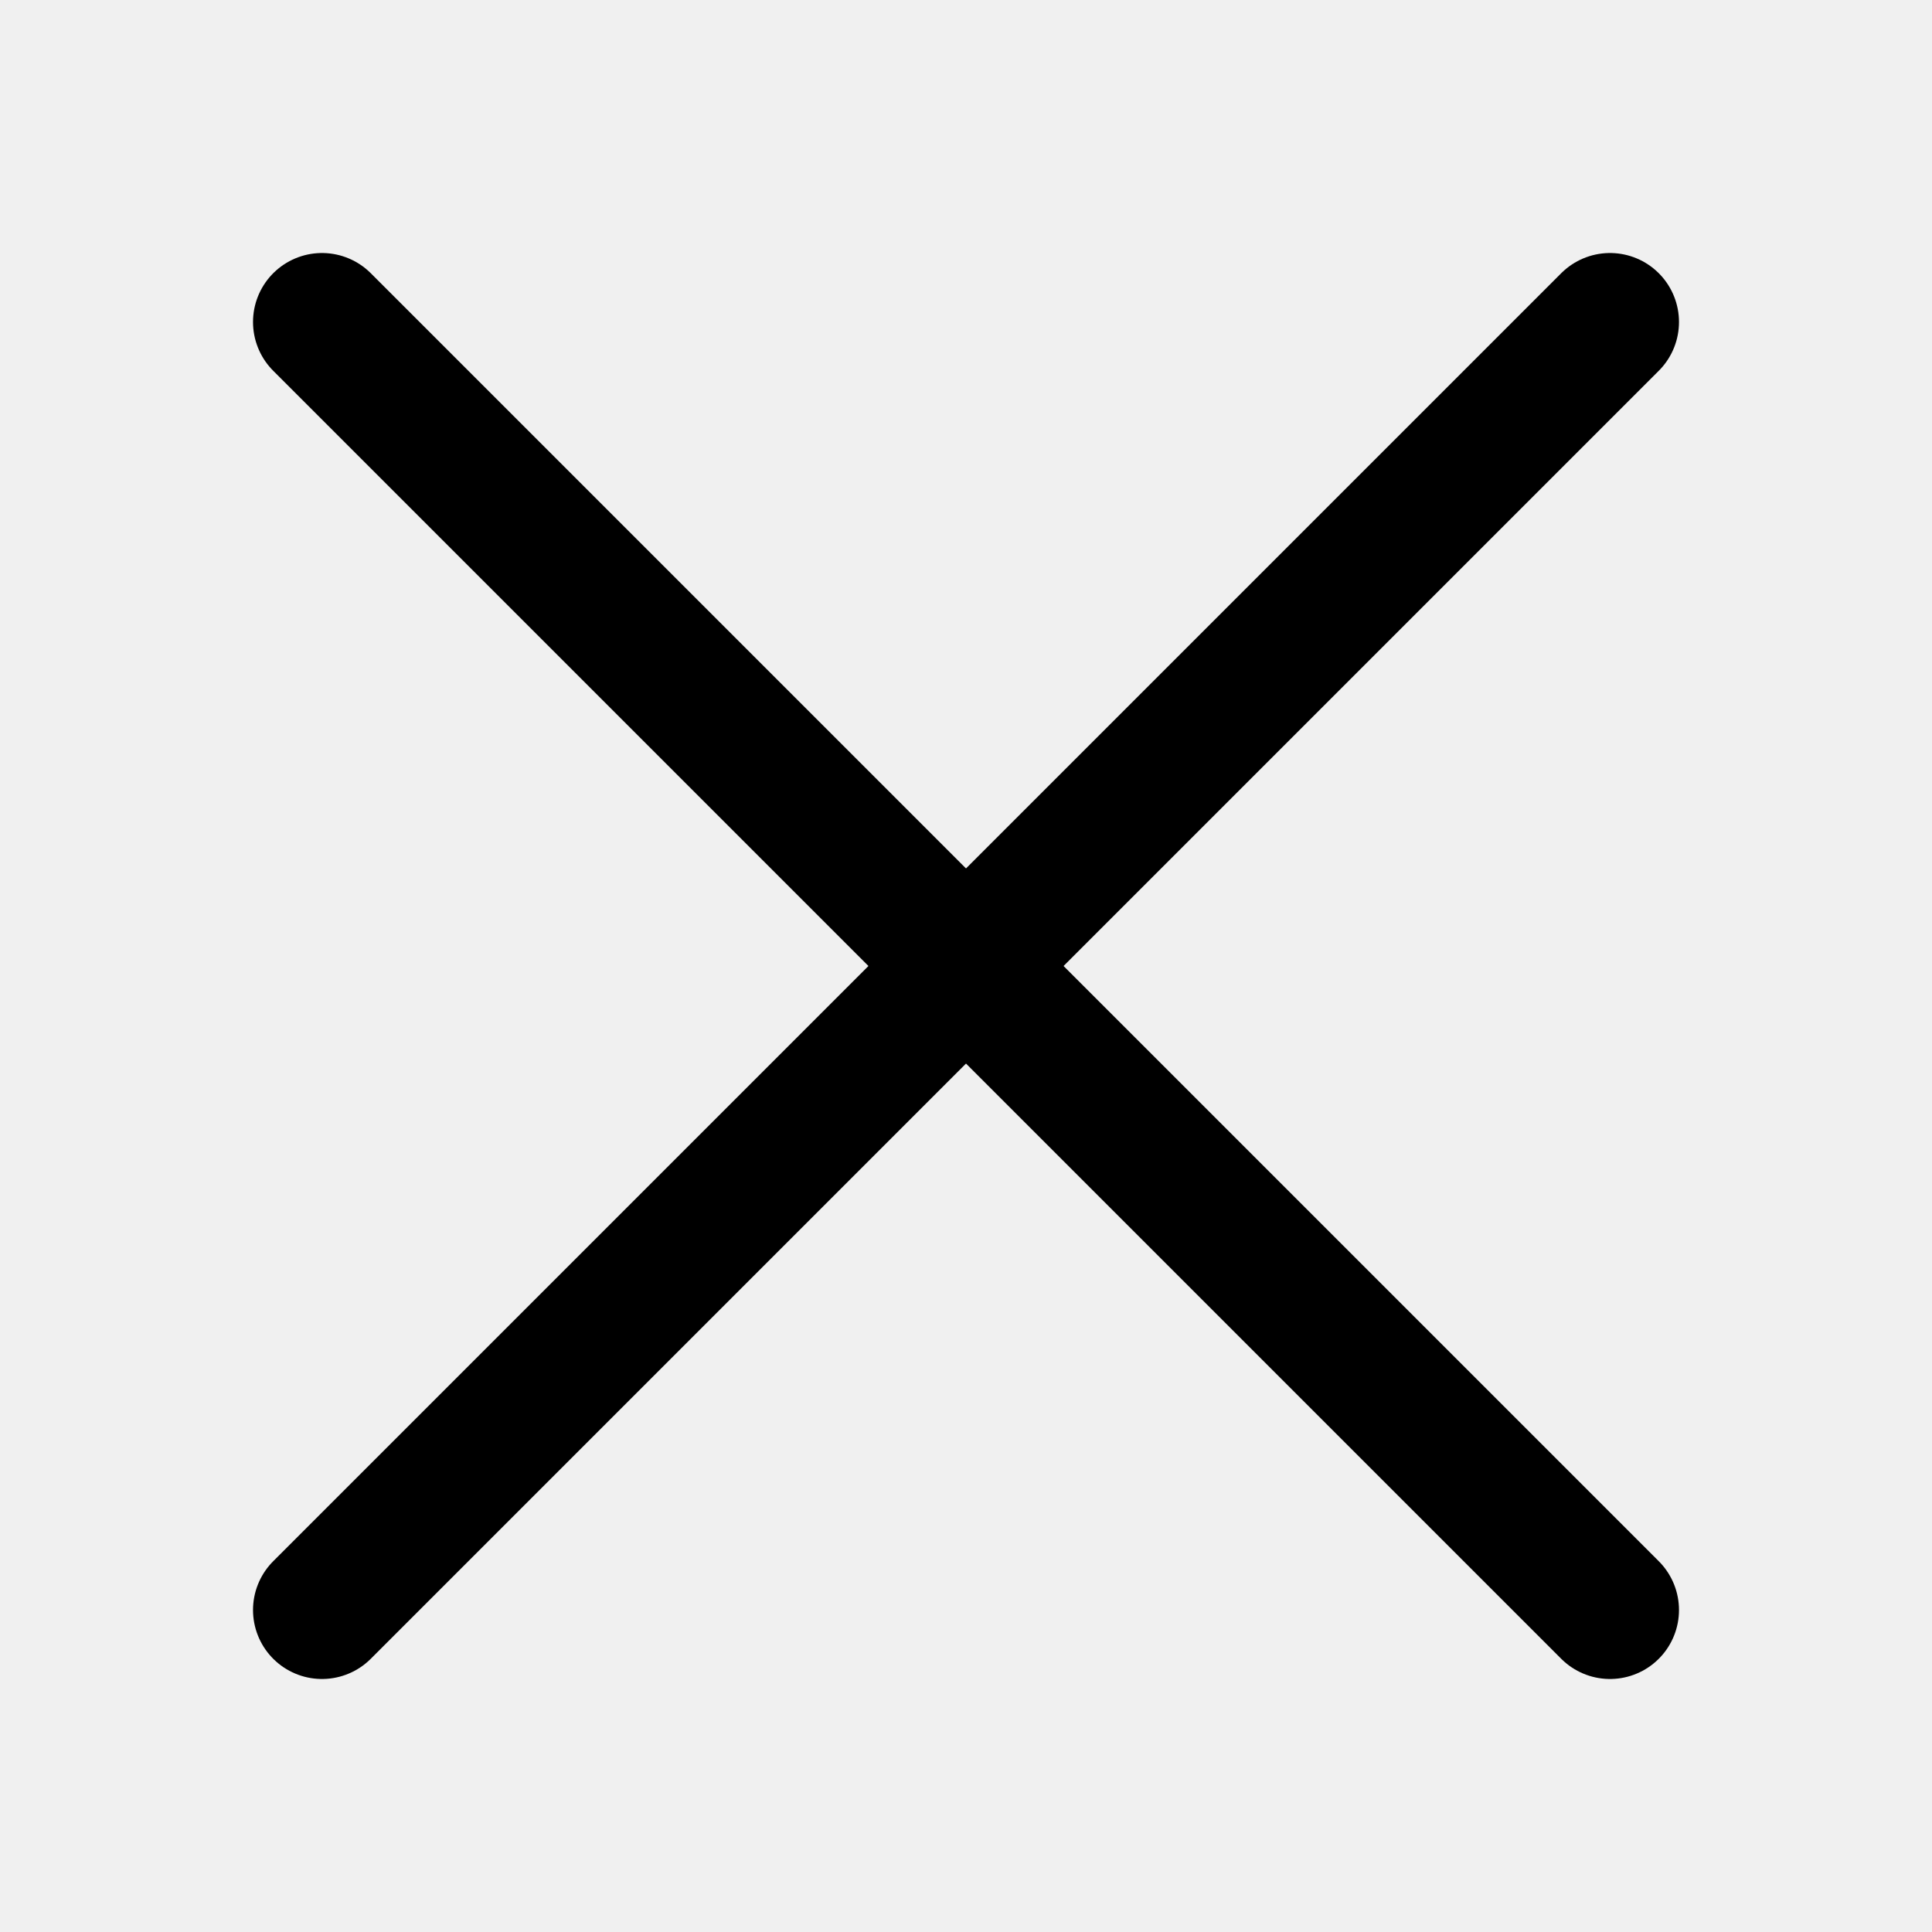
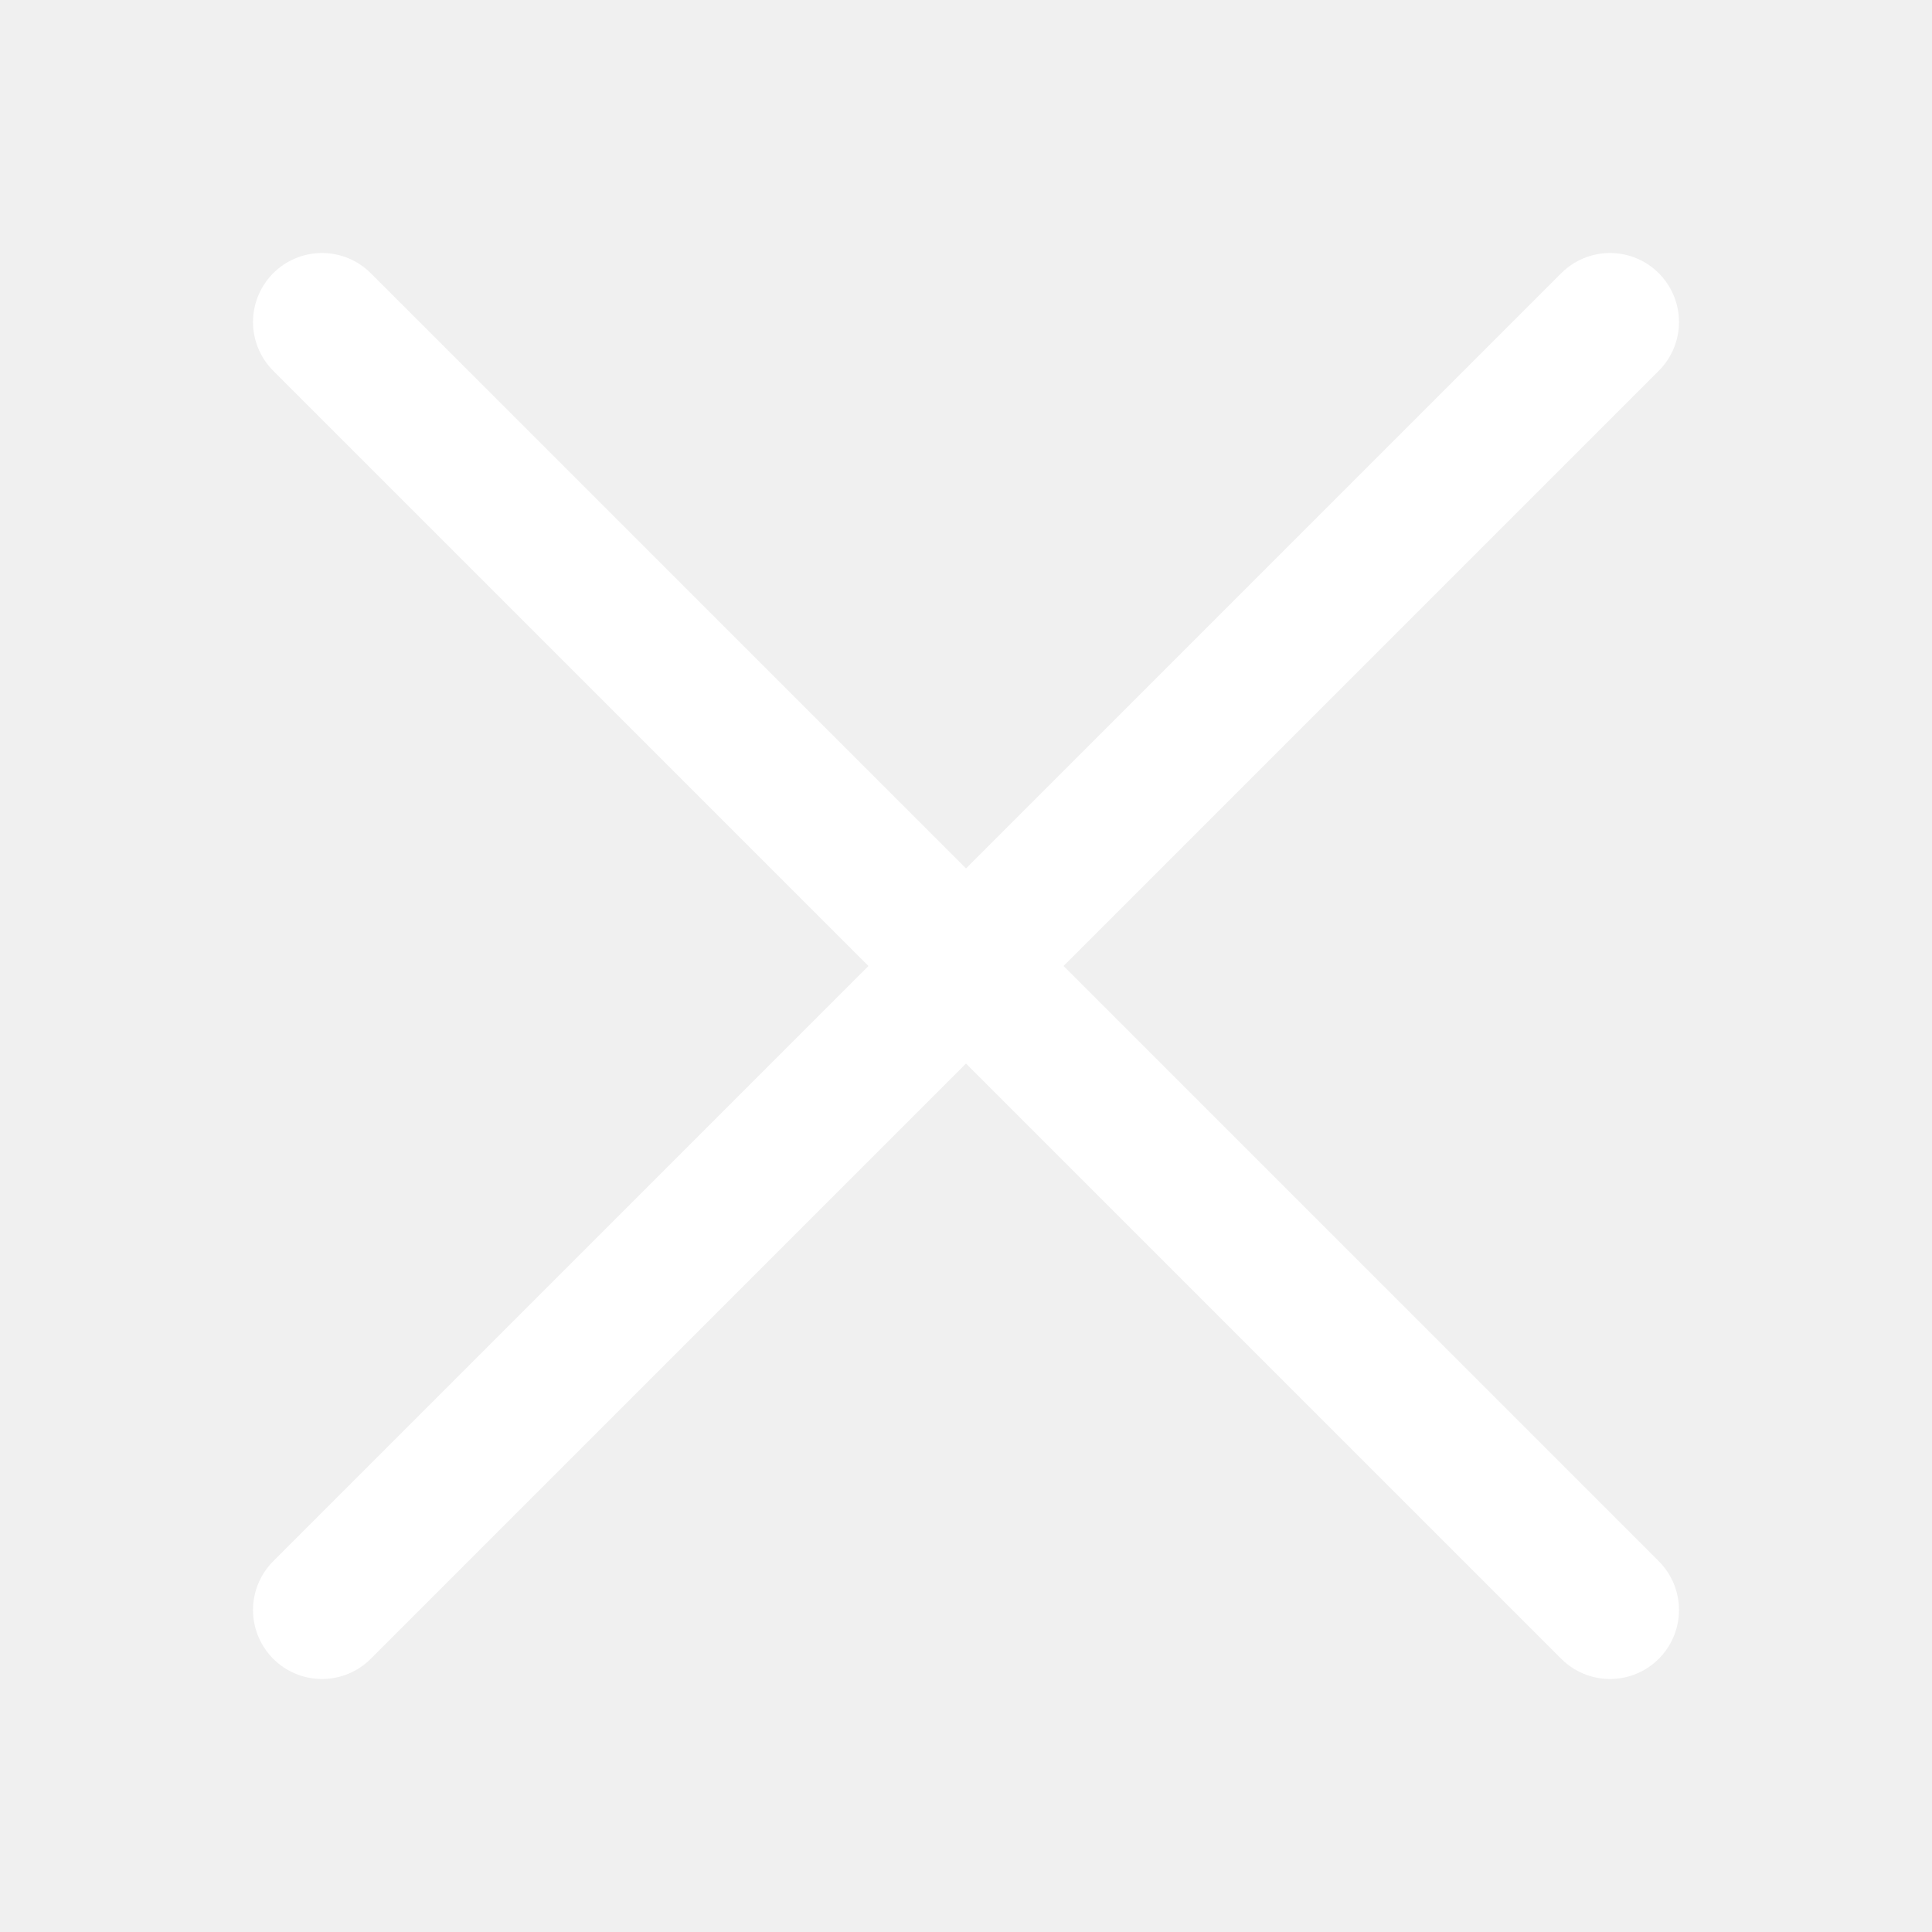
<svg xmlns="http://www.w3.org/2000/svg" width="24" height="24" viewBox="0 0 24 24" fill="none">
-   <path d="M20 4L4 20" stroke="black" stroke-width="1.714" stroke-linecap="round" stroke-linejoin="round" />
-   <path d="M4 4L20 20" stroke="black" stroke-width="1.714" stroke-linecap="round" stroke-linejoin="round" />
+   <g id="icon_close">
+     <g id="delete-1--remove-add-button-buttons-delete-cross-x-mathematics-multiply-math">
+       <path id="Vector" d="M20 4L4 20" stroke="#fff" stroke-width="1.714" stroke-linecap="round" stroke-linejoin="round" />
+       <path id="Vector_2" d="M4 4L20 20" stroke="#fff" stroke-width="1.714" stroke-linecap="round" stroke-linejoin="round" />
+     </g>
+   </g>
</svg>
